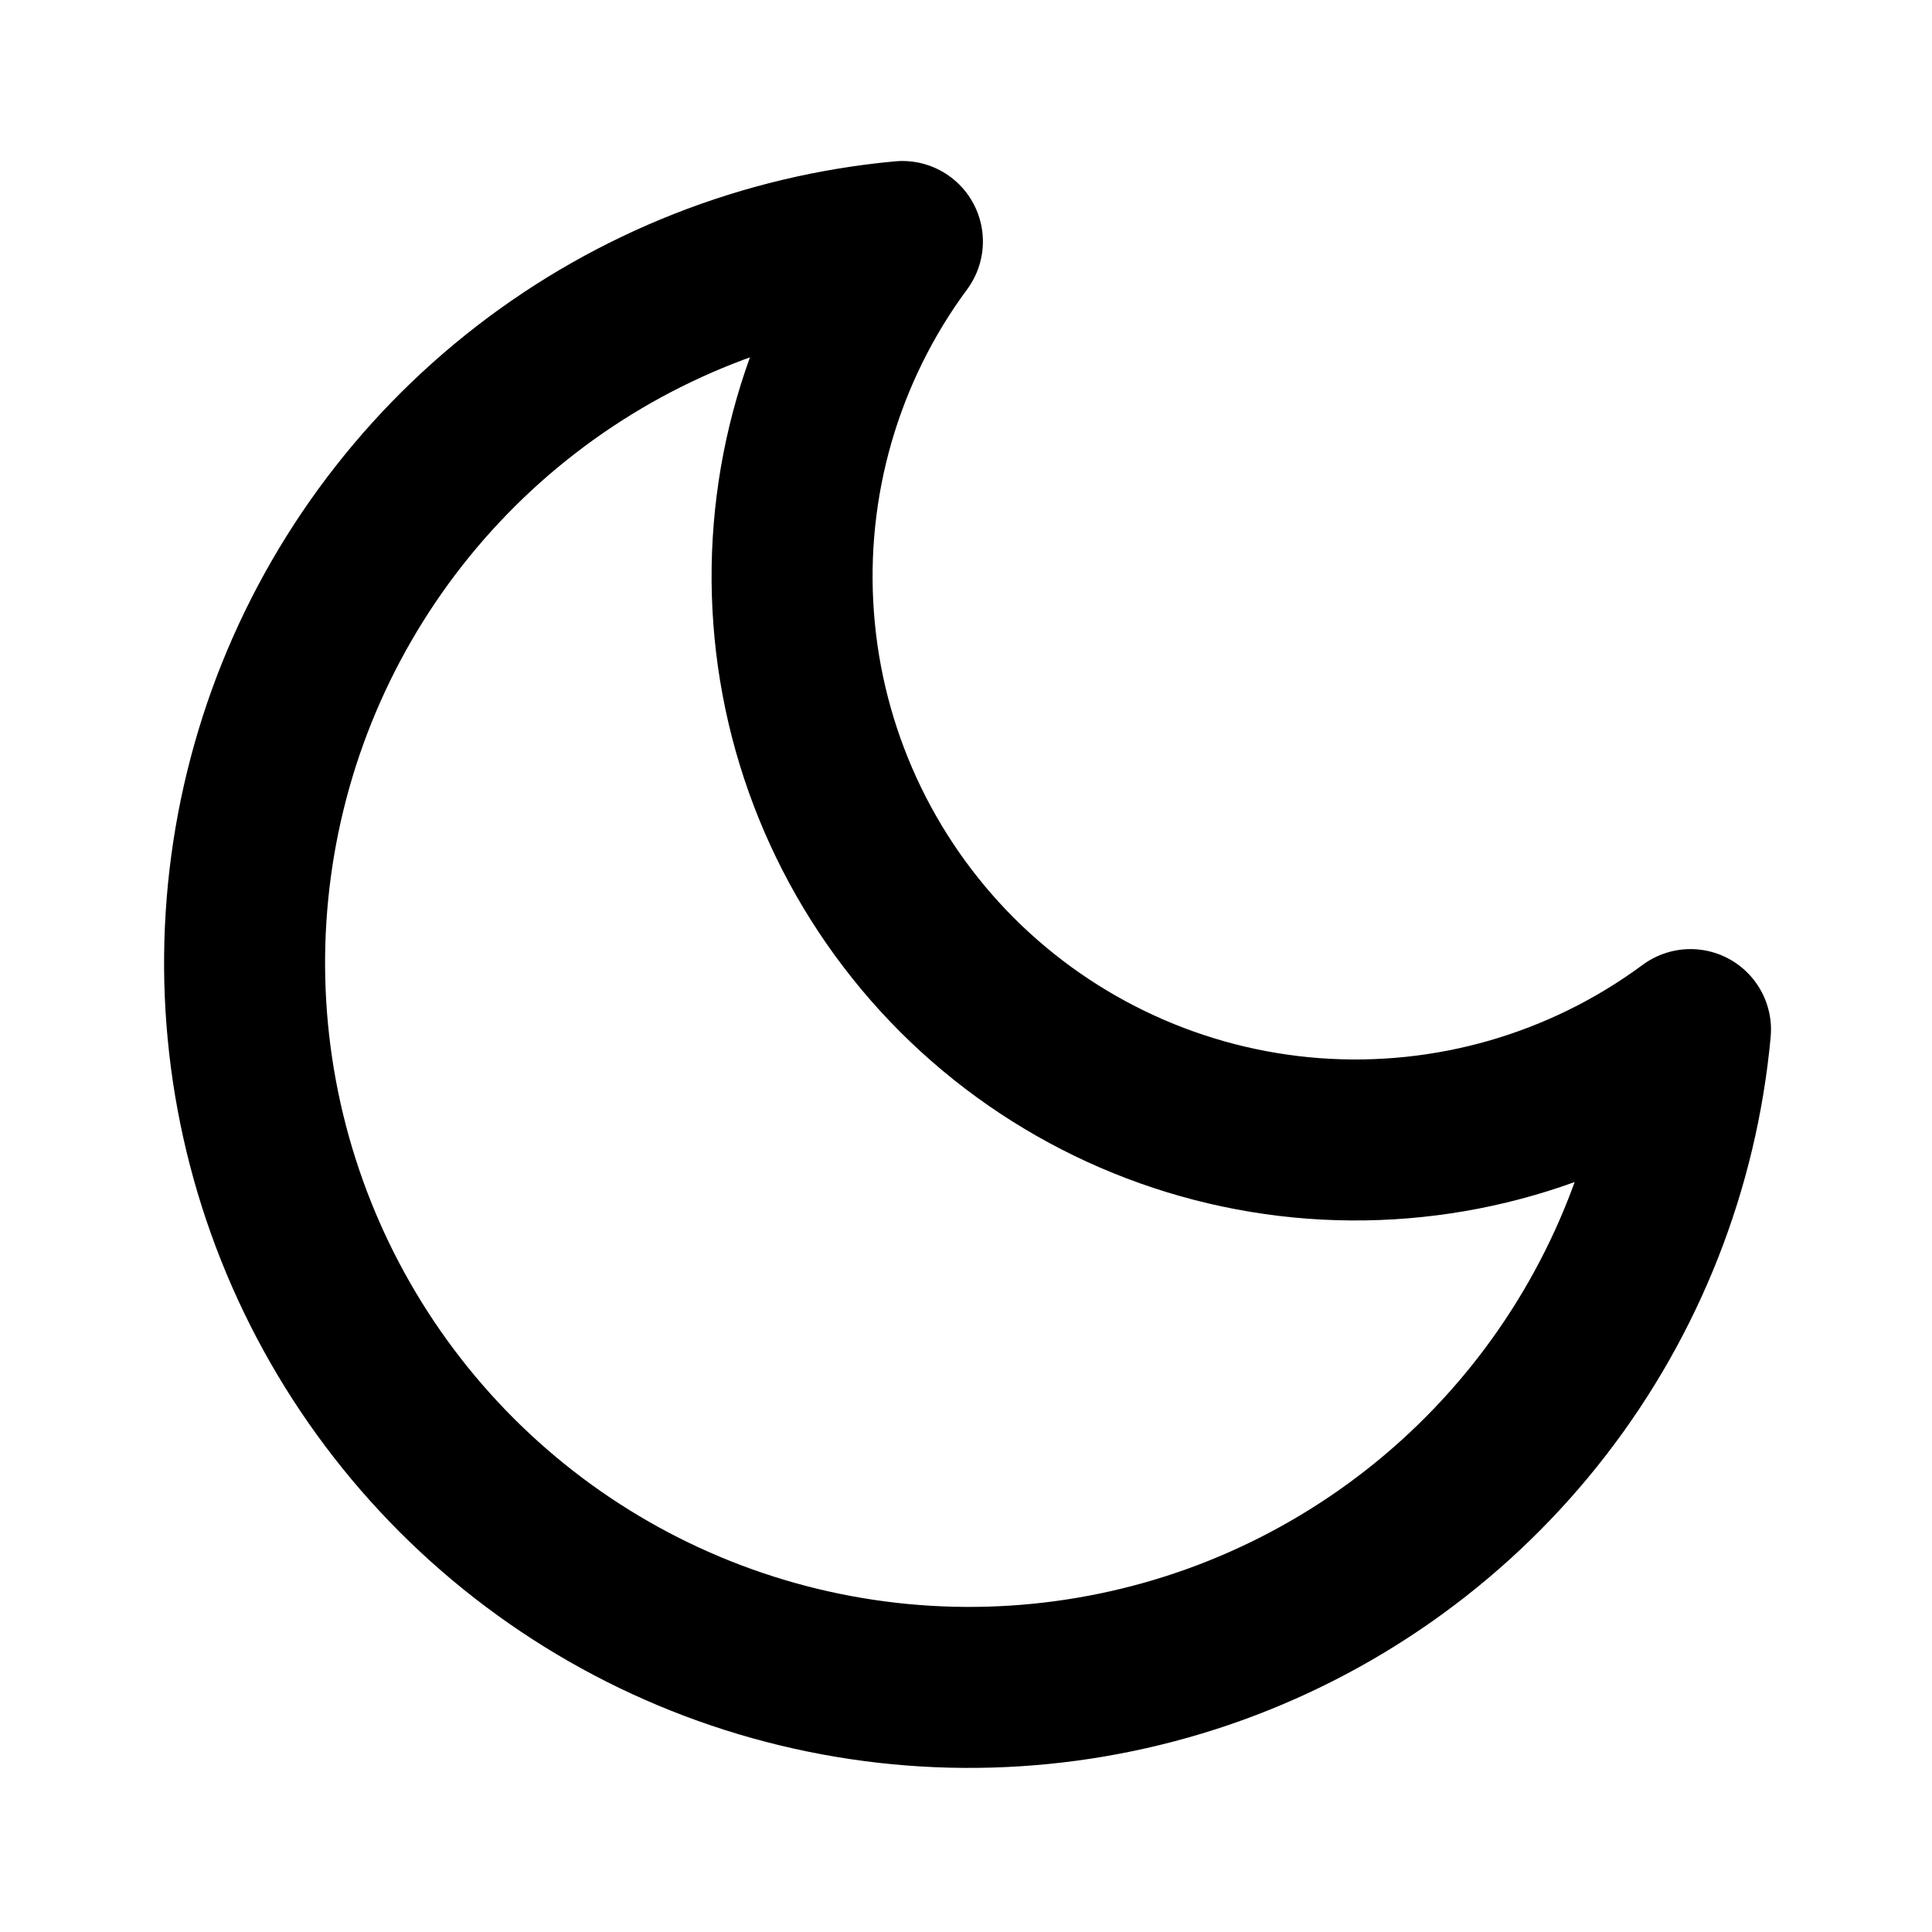
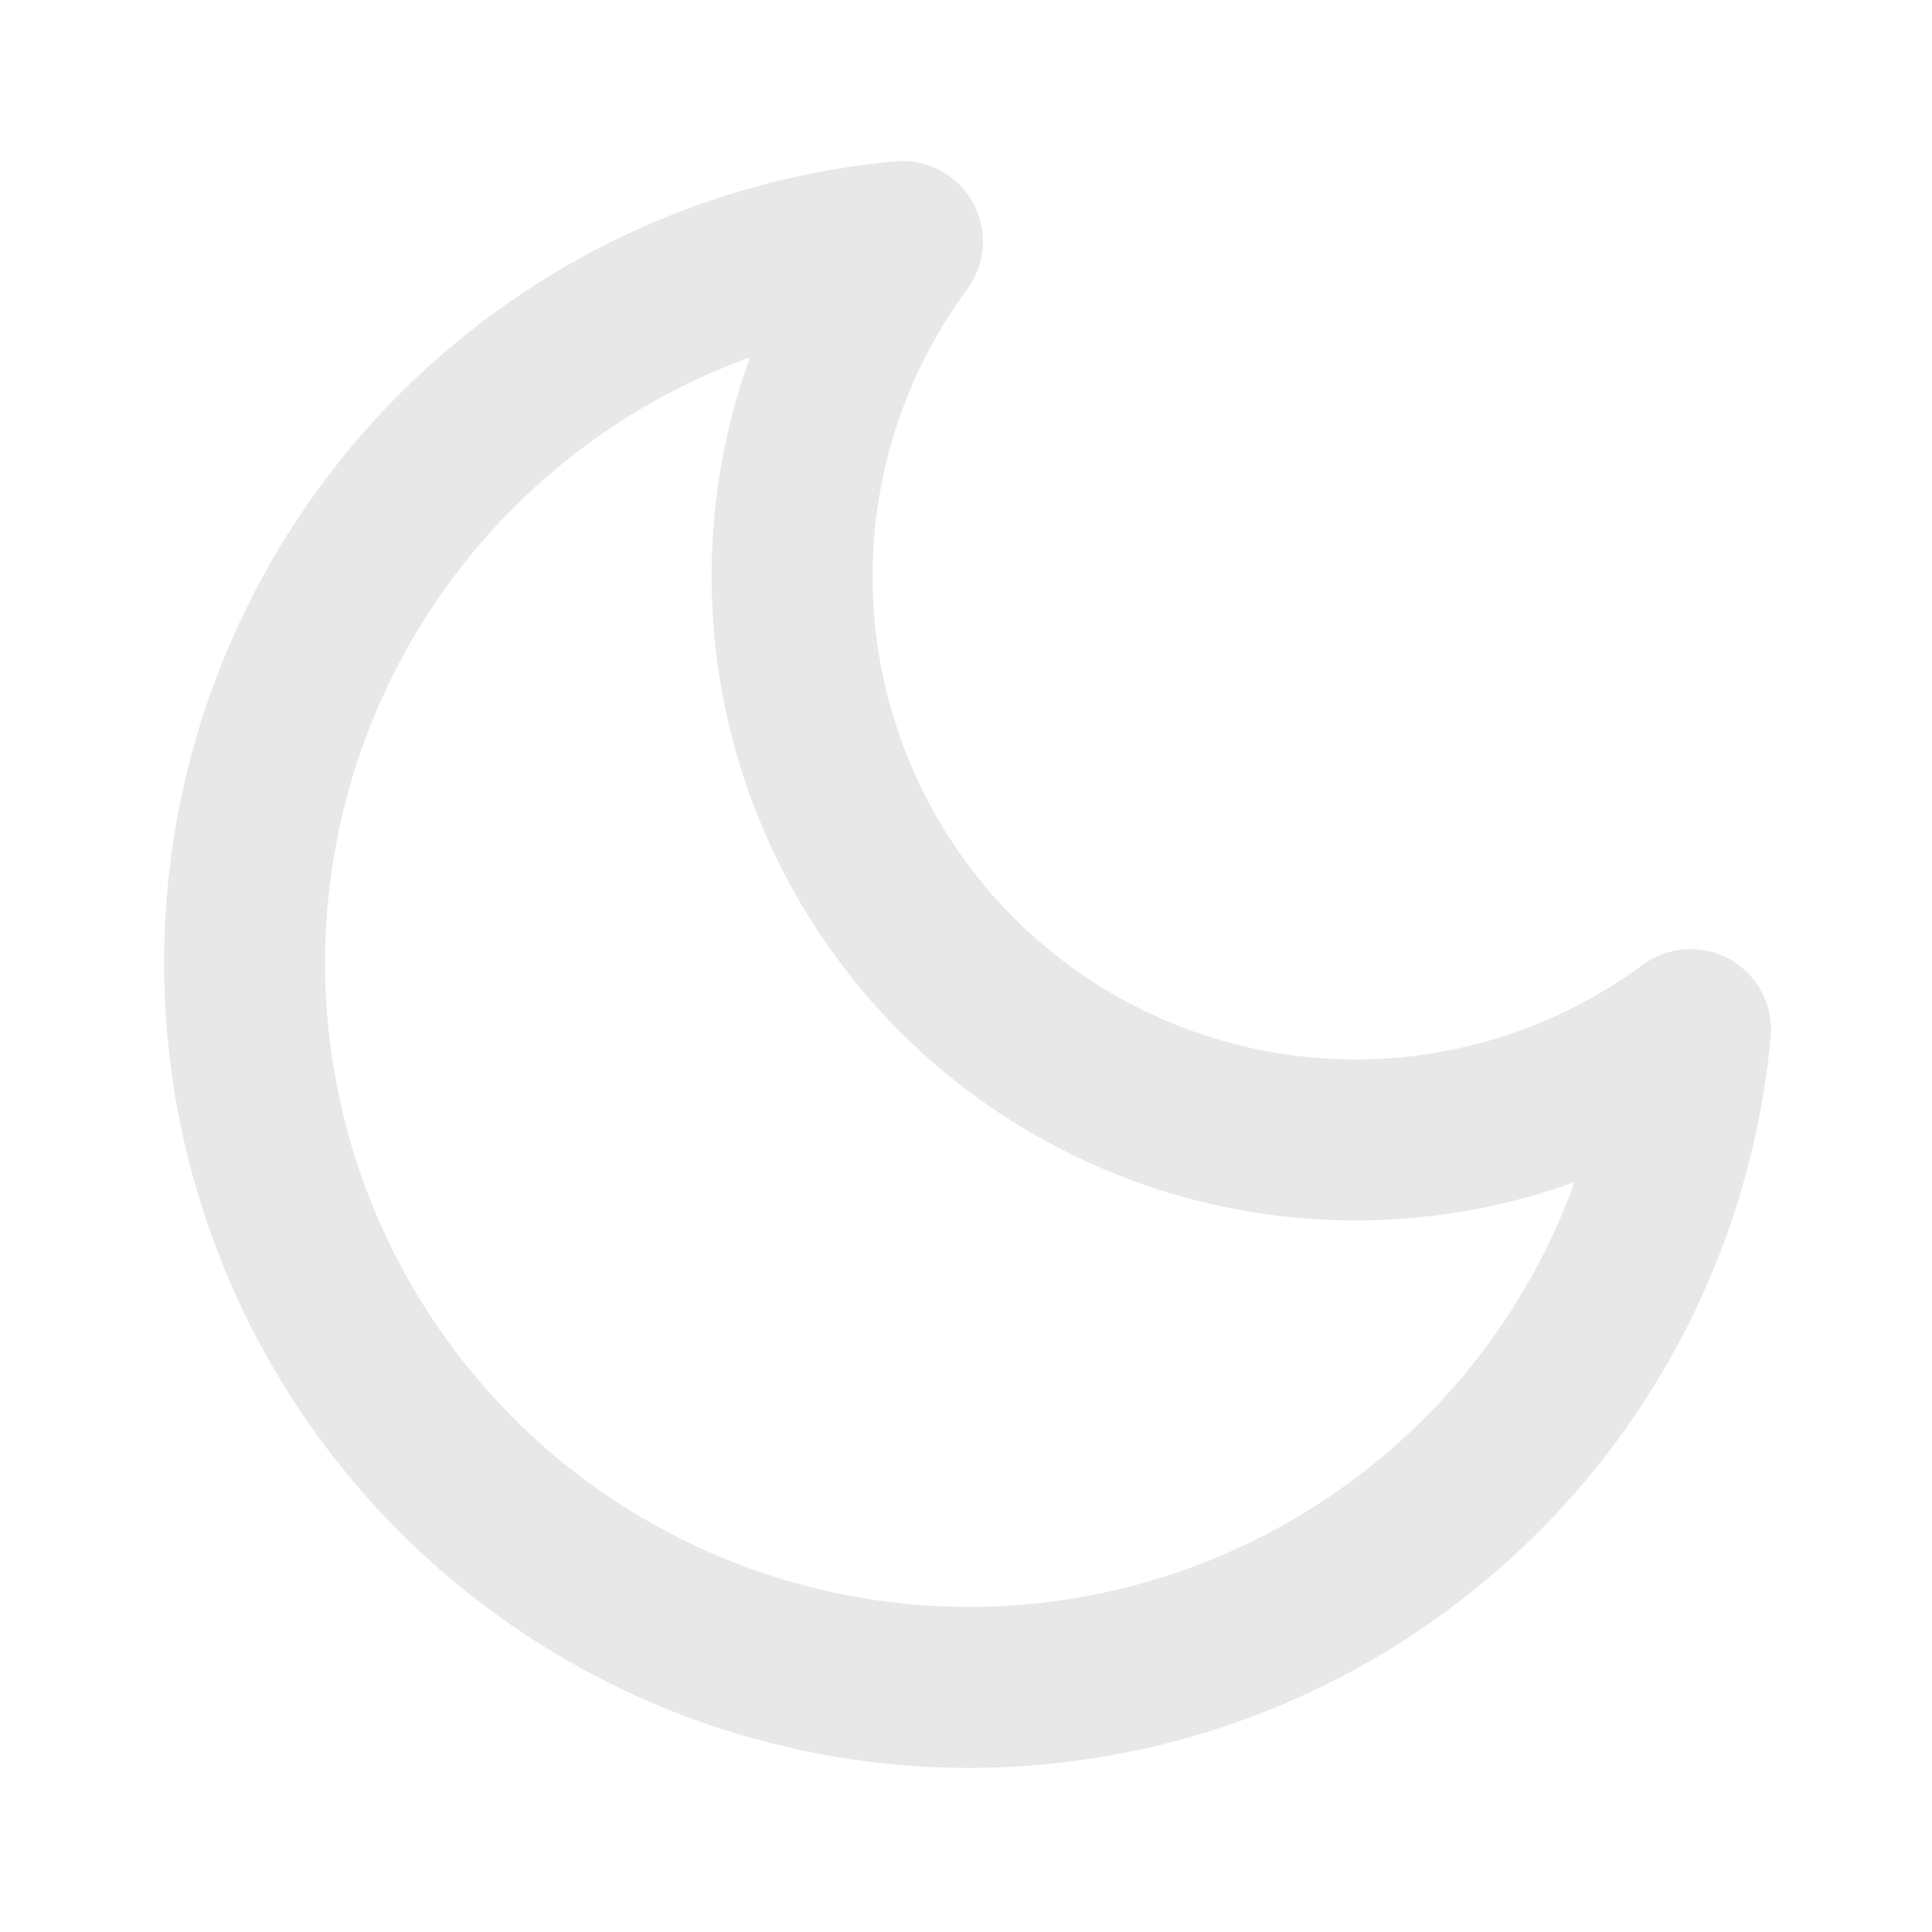
<svg xmlns="http://www.w3.org/2000/svg" width="24" height="24" viewBox="0 0 24 24" fill="none">
-   <path d="M21 12.79C20.843 14.492 20.204 16.114 19.158 17.467C18.113 18.819 16.703 19.846 15.096 20.427C13.488 21.007 11.748 21.118 10.079 20.746C8.411 20.374 6.883 19.535 5.674 18.326C4.465 17.117 3.626 15.589 3.254 13.921C2.882 12.252 2.993 10.512 3.573 8.904C4.154 7.297 5.181 5.887 6.533 4.842C7.886 3.796 9.508 3.157 11.21 3C10.213 4.348 9.734 6.009 9.859 7.681C9.983 9.353 10.704 10.925 11.889 12.111C13.075 13.296 14.647 14.017 16.319 14.142C17.991 14.266 19.652 13.787 21 12.79Z" stroke="black" stroke-width="2" stroke-linecap="round" stroke-linejoin="round" />
+   <path d="M21 12.79C20.843 14.492 20.204 16.114 19.158 17.467C18.113 18.819 16.703 19.846 15.096 20.427C13.488 21.007 11.748 21.118 10.079 20.746C8.411 20.374 6.883 19.535 5.674 18.326C4.465 17.117 3.626 15.589 3.254 13.921C2.882 12.252 2.993 10.512 3.573 8.904C4.154 7.297 5.181 5.887 6.533 4.842C7.886 3.796 9.508 3.157 11.21 3C10.213 4.348 9.734 6.009 9.859 7.681C9.983 9.353 10.704 10.925 11.889 12.111C13.075 13.296 14.647 14.017 16.319 14.142C17.991 14.266 19.652 13.787 21 12.79Z" stroke="#e8e8e8" stroke-width="2" stroke-linecap="round" stroke-linejoin="round" />
</svg>
